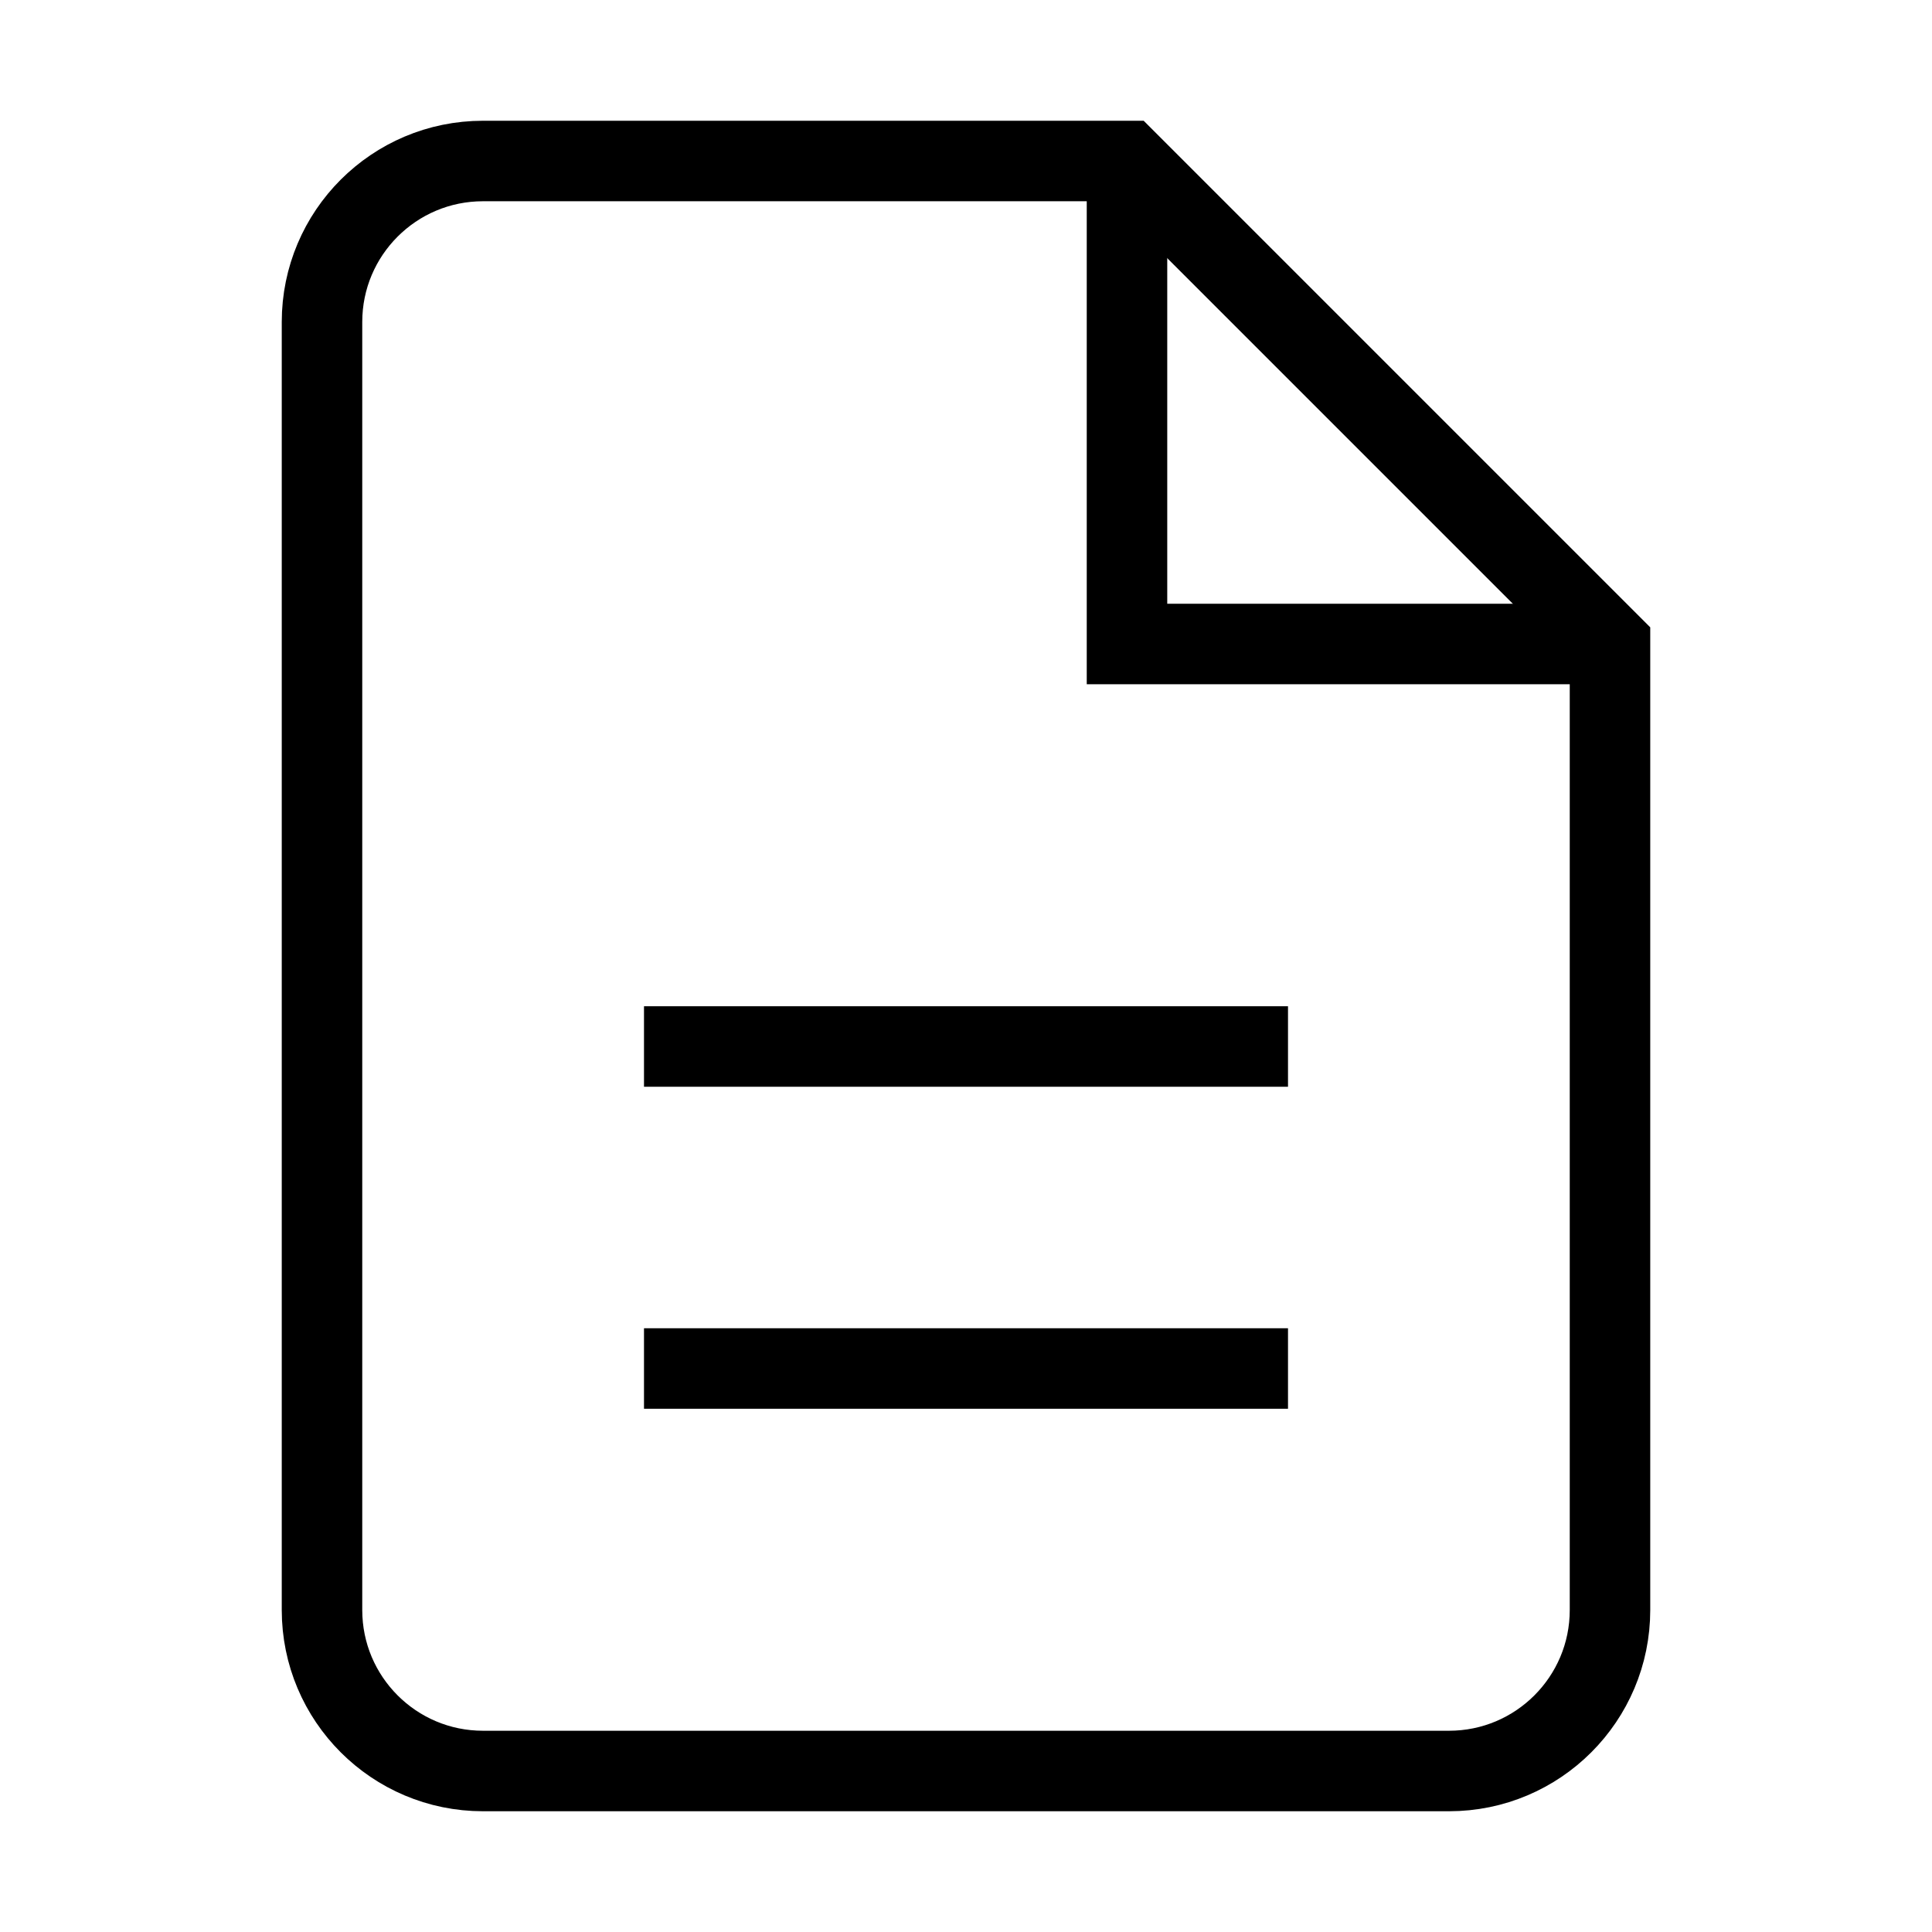
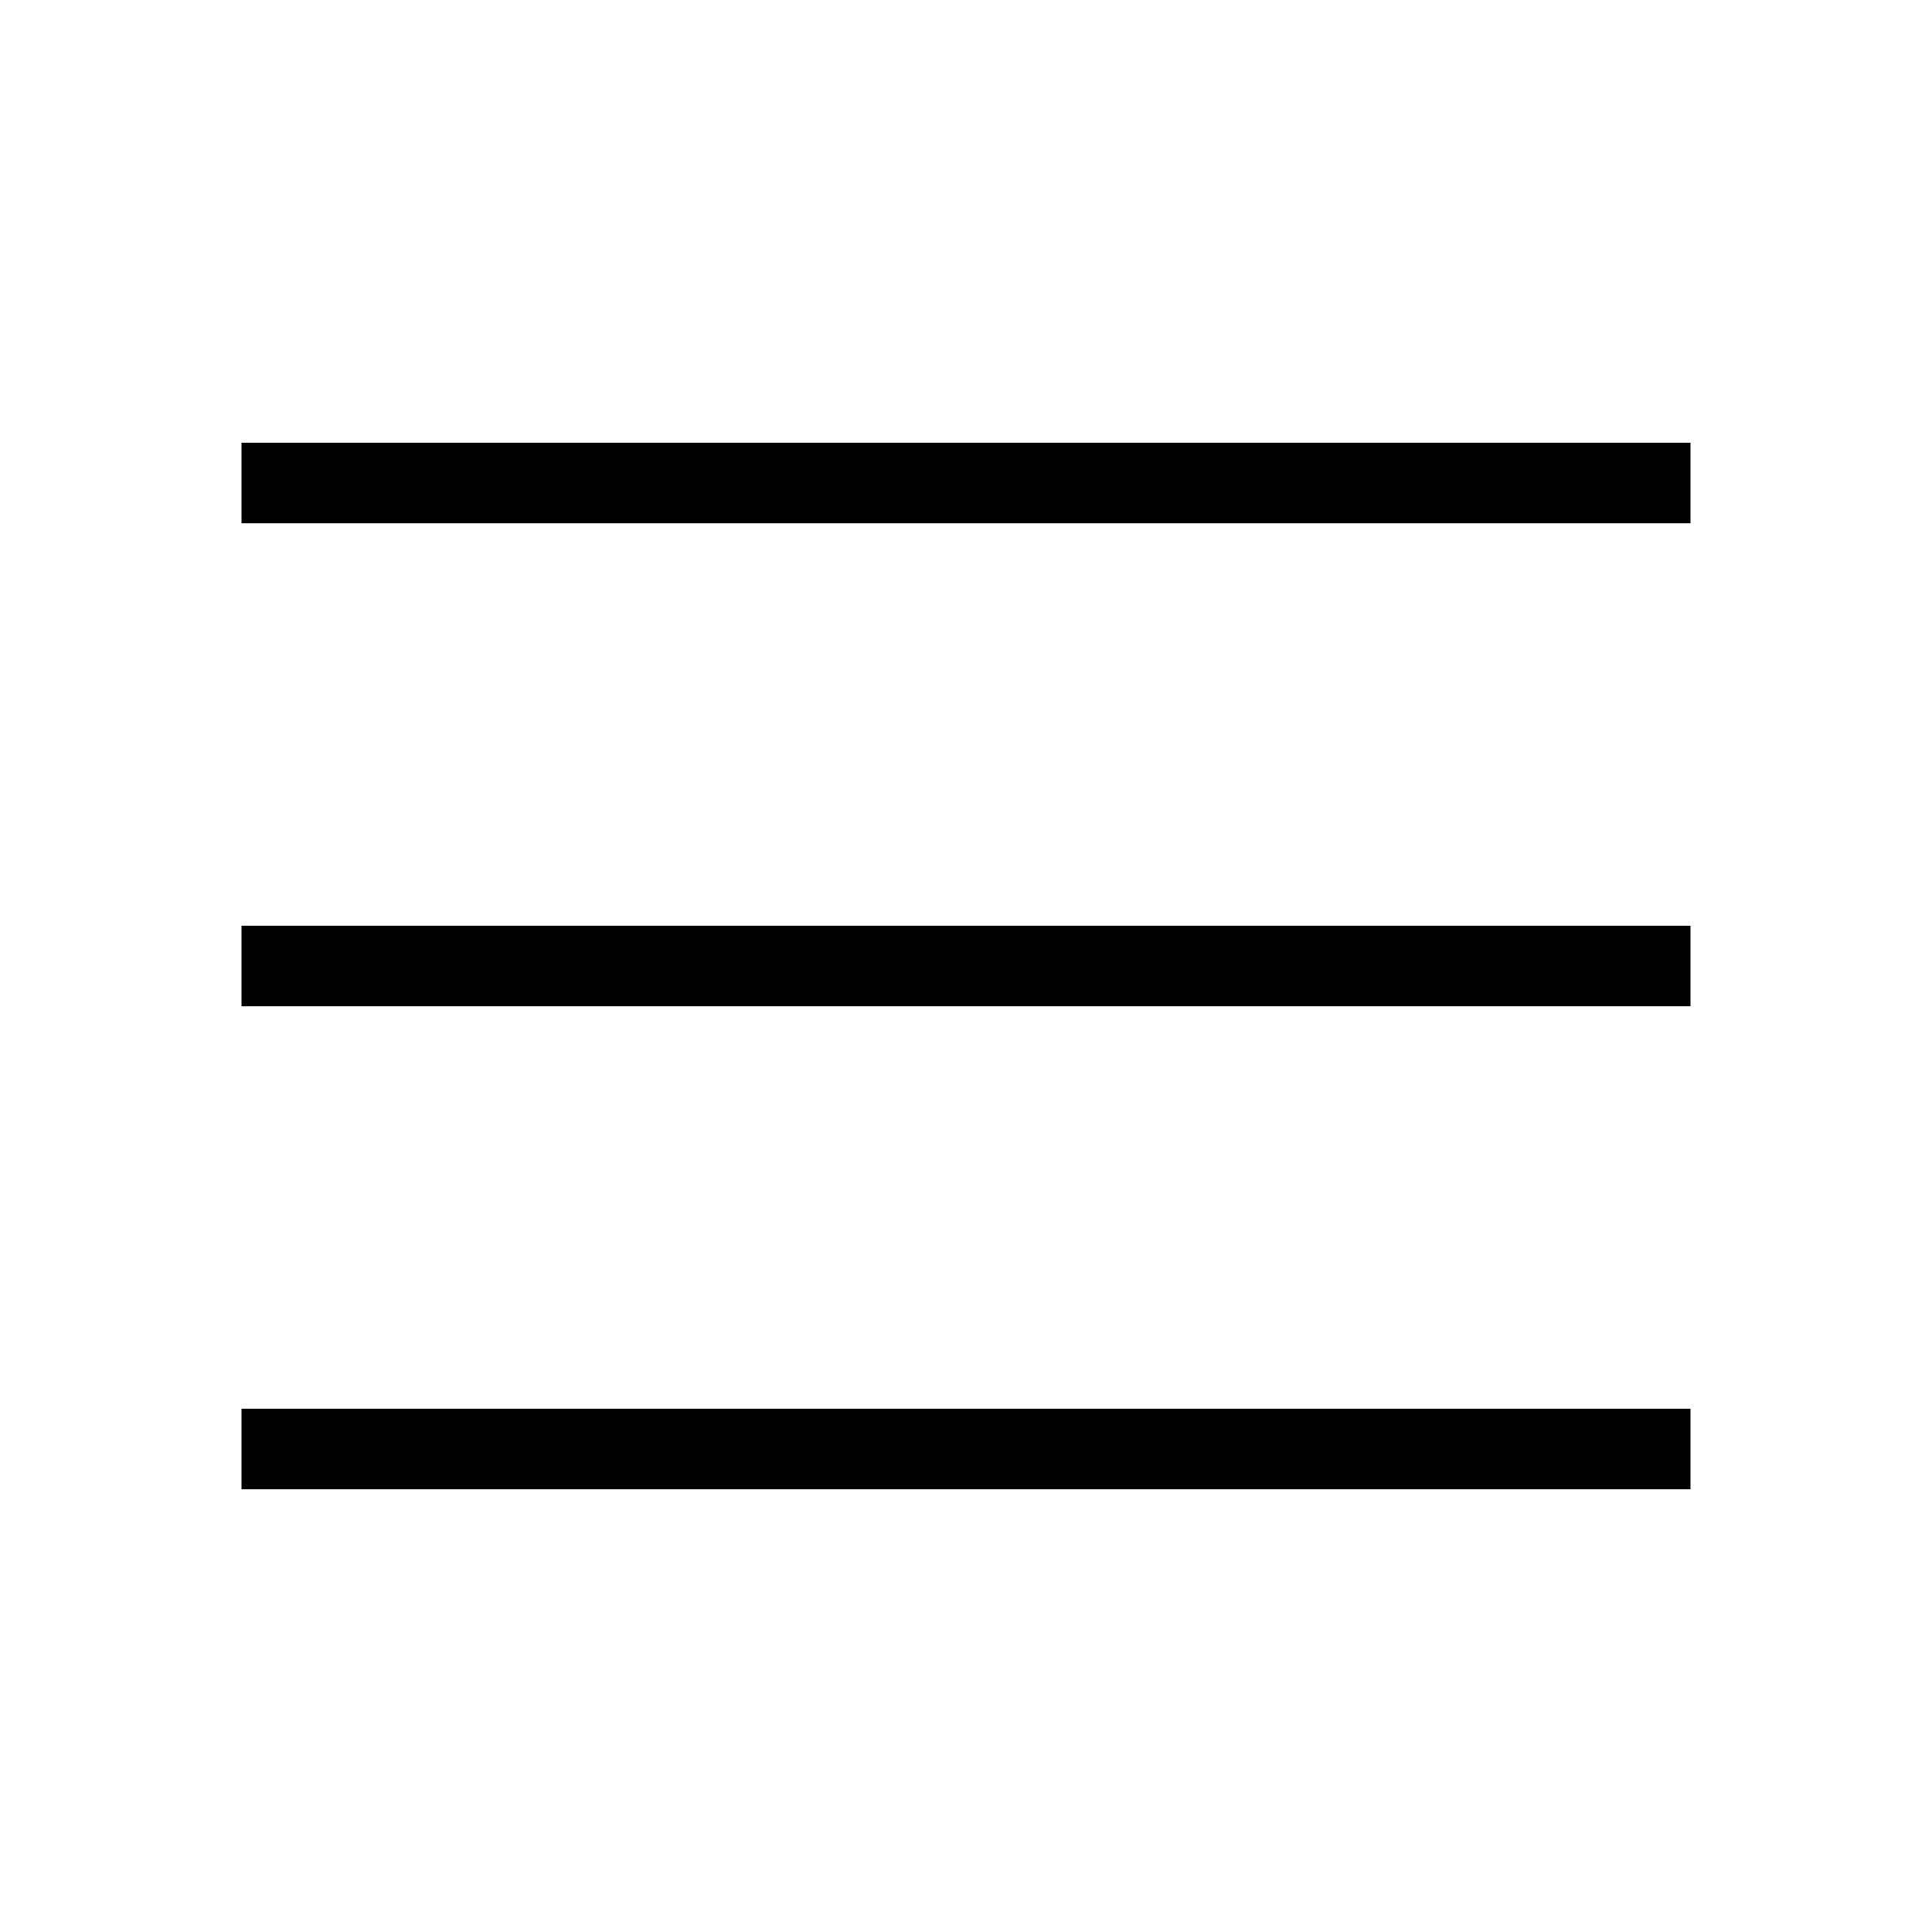
- <svg width="18" height="18" viewBox="0 0 24 24" fill="none" stroke="currentColor" strokeWidth="2" strokeLinecap="round" strokeLinejoin="round">
-   <path d="M14 2H6a2 2 0 0 0-2 2v16a2 2 0 0 0 2 2h12a2 2 0 0 0 2-2V8z" />
-   <polyline points="14 2 14 8 20 8" />
-   <line x1="16" y1="13" x2="8" y2="13" />
-   <line x1="16" y1="17" x2="8" y2="17" />
+ <svg width="18" height="18" viewBox="0 0 24 24" fill="none" stroke="currentColor" strokeWidth="2" strokeLinecap="round">
+   <line x1="3" y1="6" x2="21" y2="6" />
+   <line x1="3" y1="12" x2="21" y2="12" />
+   <line x1="3" y1="18" x2="21" y2="18" />
</svg>
